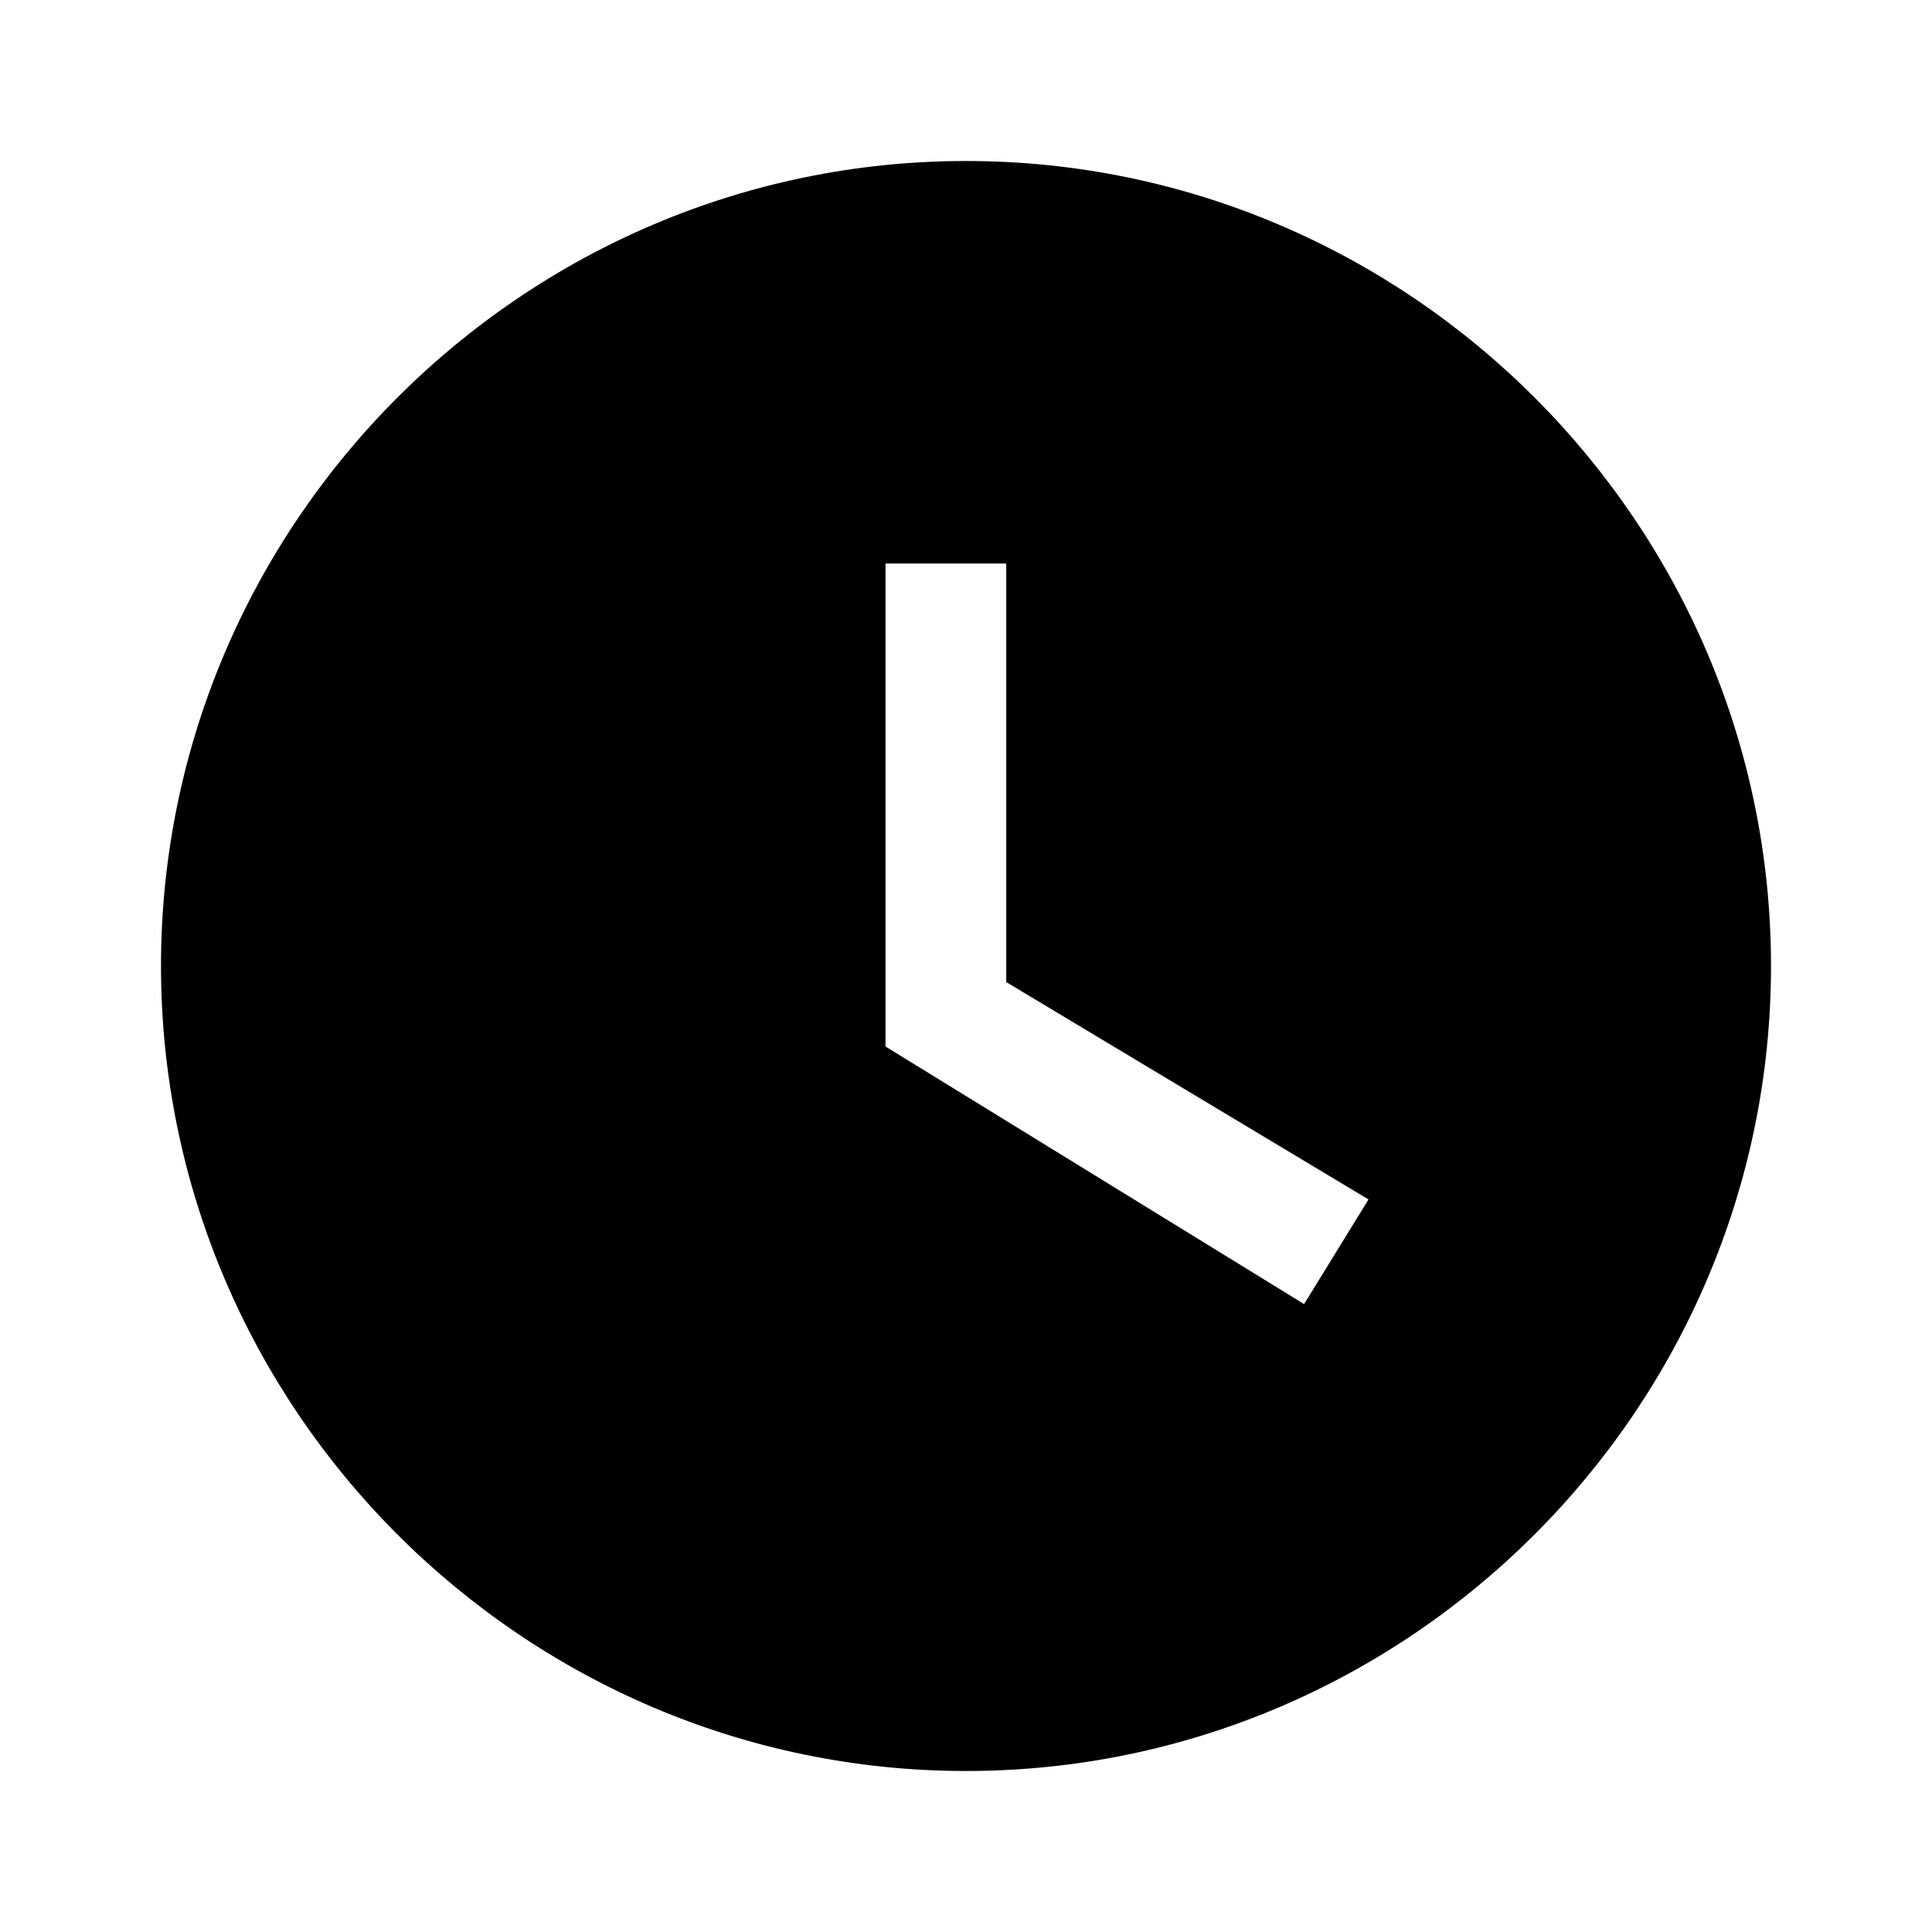
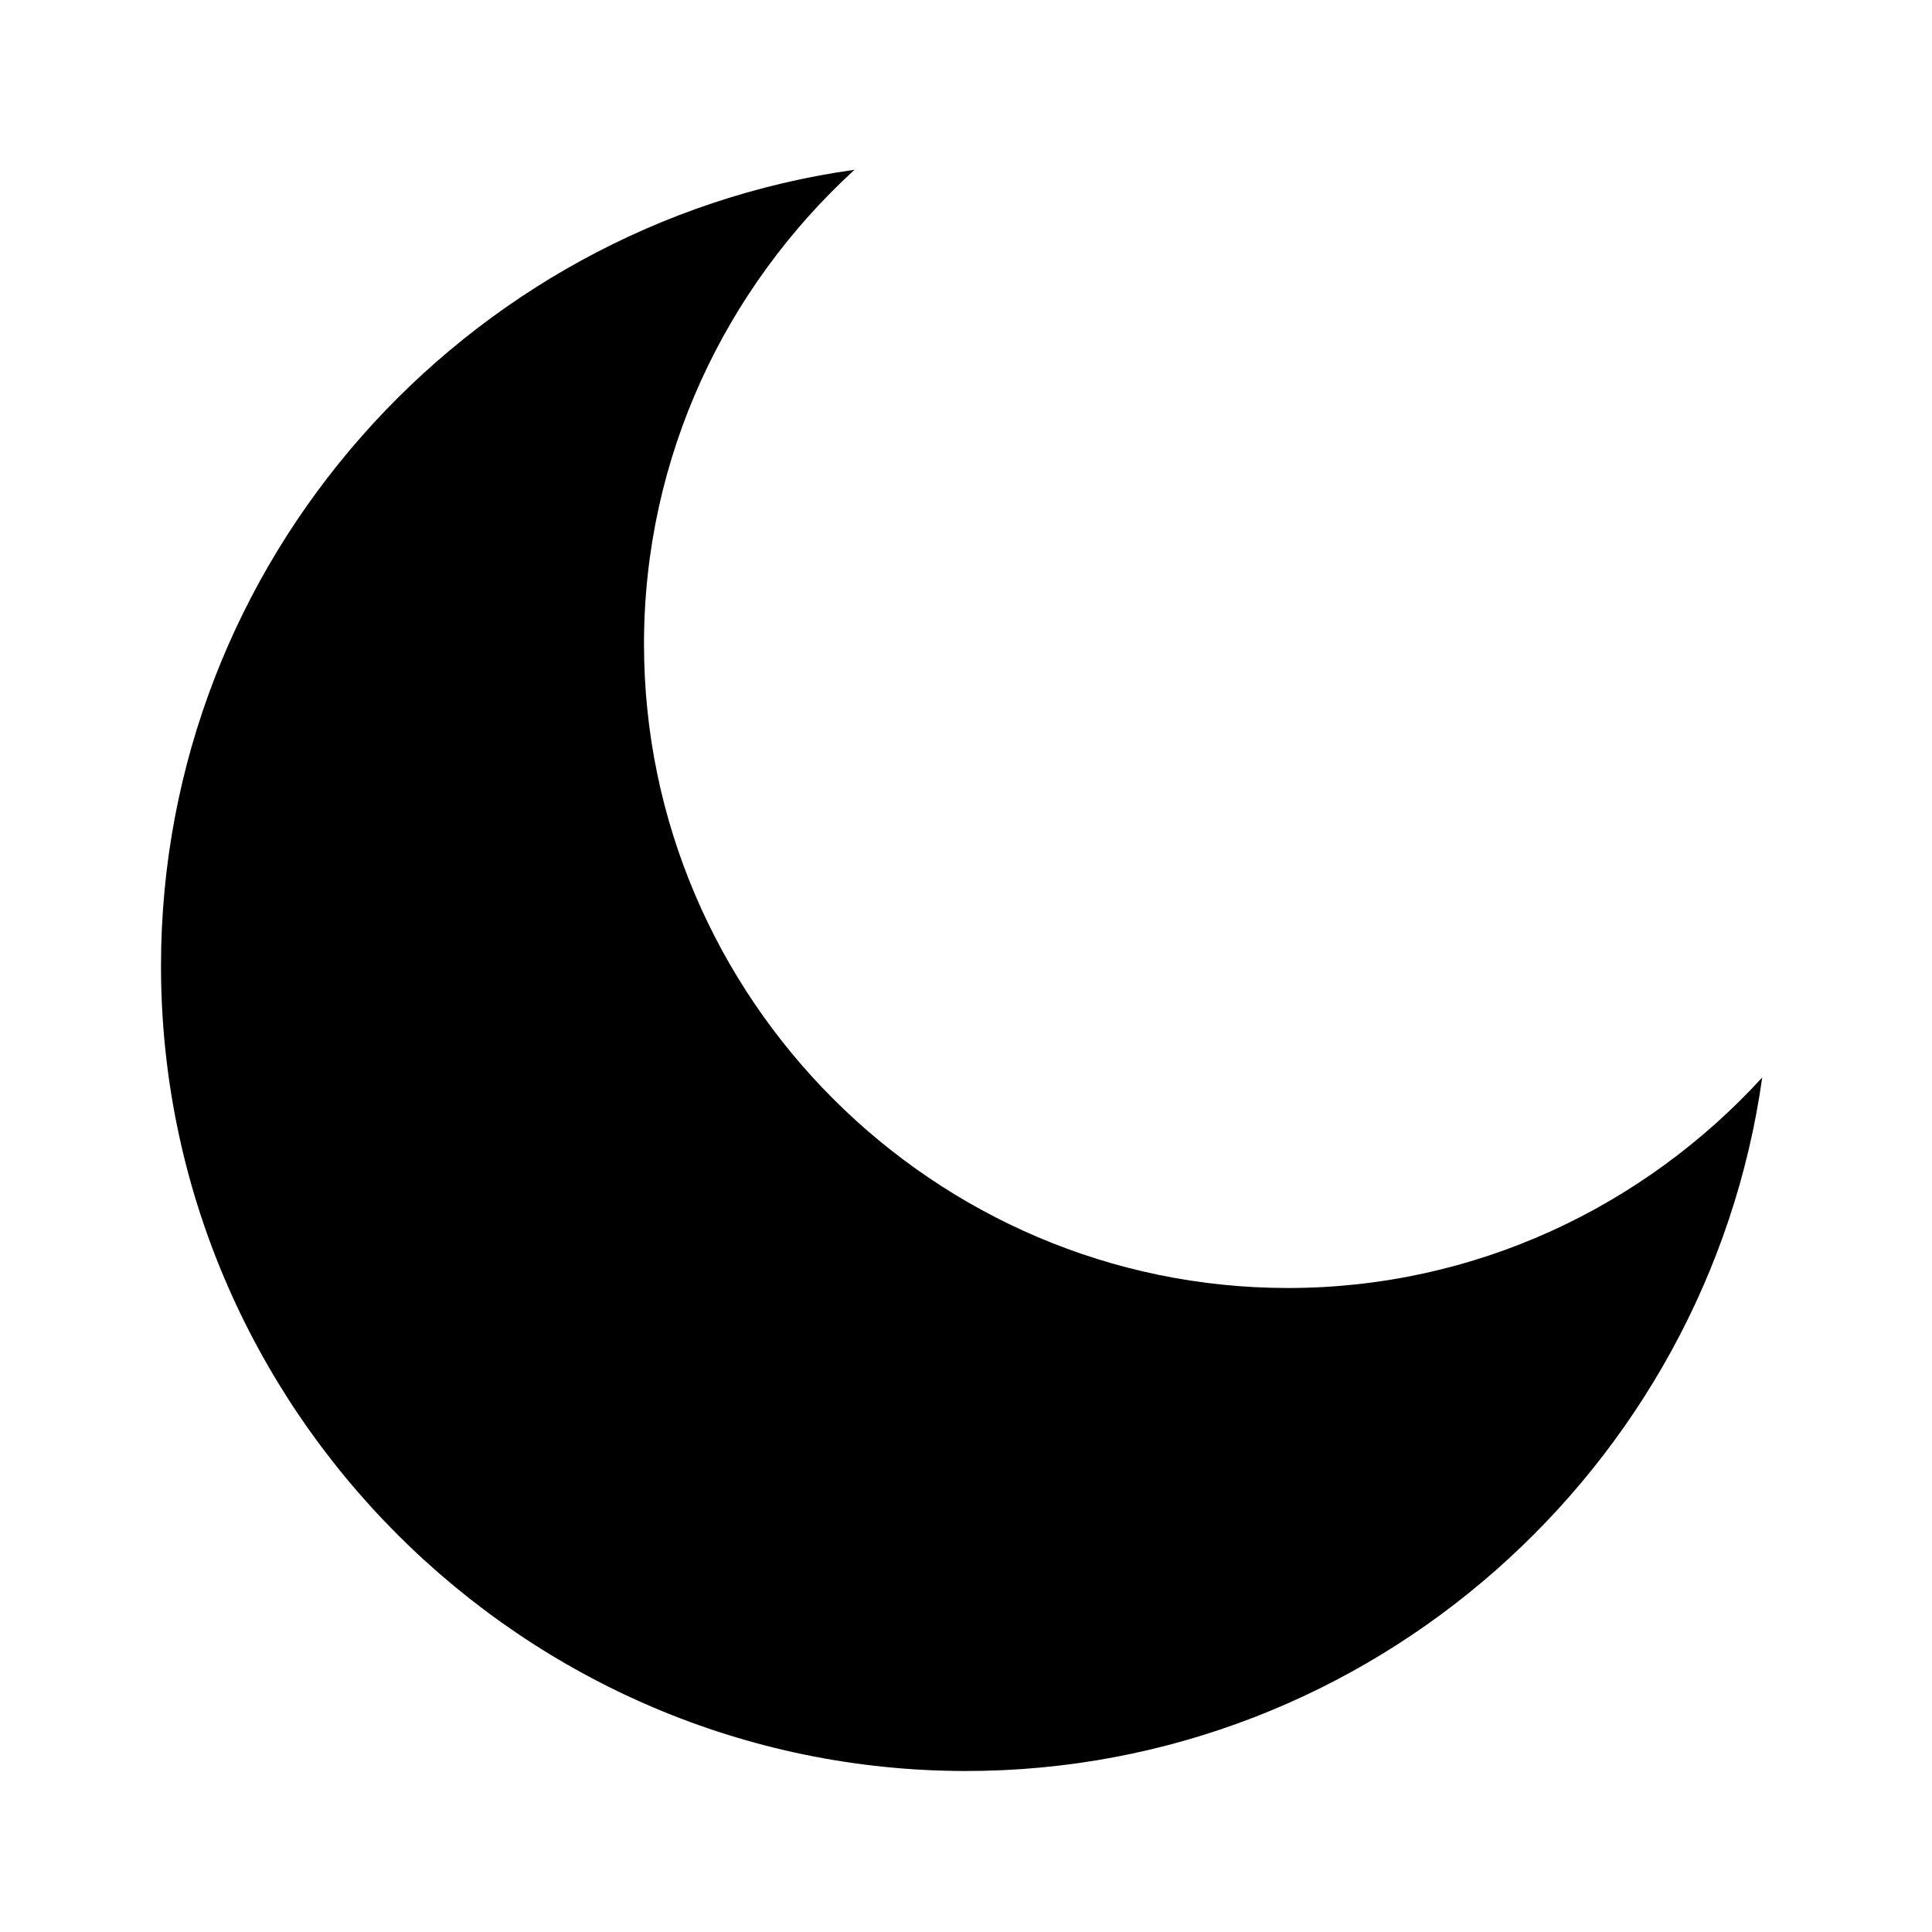
- <svg xmlns="http://www.w3.org/2000/svg" enable-background="new 0 0 24 24" height="24" viewBox="0 0 24 24" width="24">
-   <g>
-     <rect fill="none" height="24" width="24" />
-   </g>
-   <g>
-     <g>
-       <g>
-         <path d="M12,2C6.5,2,2,6.5,2,12s4.5,10,10,10s10-4.5,10-10S17.5,2,12,2z M16.2,16.2L11,13V7h1.5v5.2l4.5,2.7L16.2,16.2z" />
-       </g>
-     </g>
-   </g>
+ <svg xmlns="http://www.w3.org/2000/svg" width="24" height="24" enable-background="new 0 0 24 24" version="1.1" viewBox="0 0 24 24">
+   <rect width="24" height="24" fill="none" />
+   <path d="m10.615 2.109c-4.849 0.681-8.615 4.862-8.615 9.891 0 5.5 4.5 10 10 10 5.029 0 9.21-3.766 9.891-8.615-1.465 1.601-3.562 2.615-5.891 2.615-4.4 0-8-3.6-8-8 0-2.328 1.014-4.425 2.615-5.891z" />
</svg>
